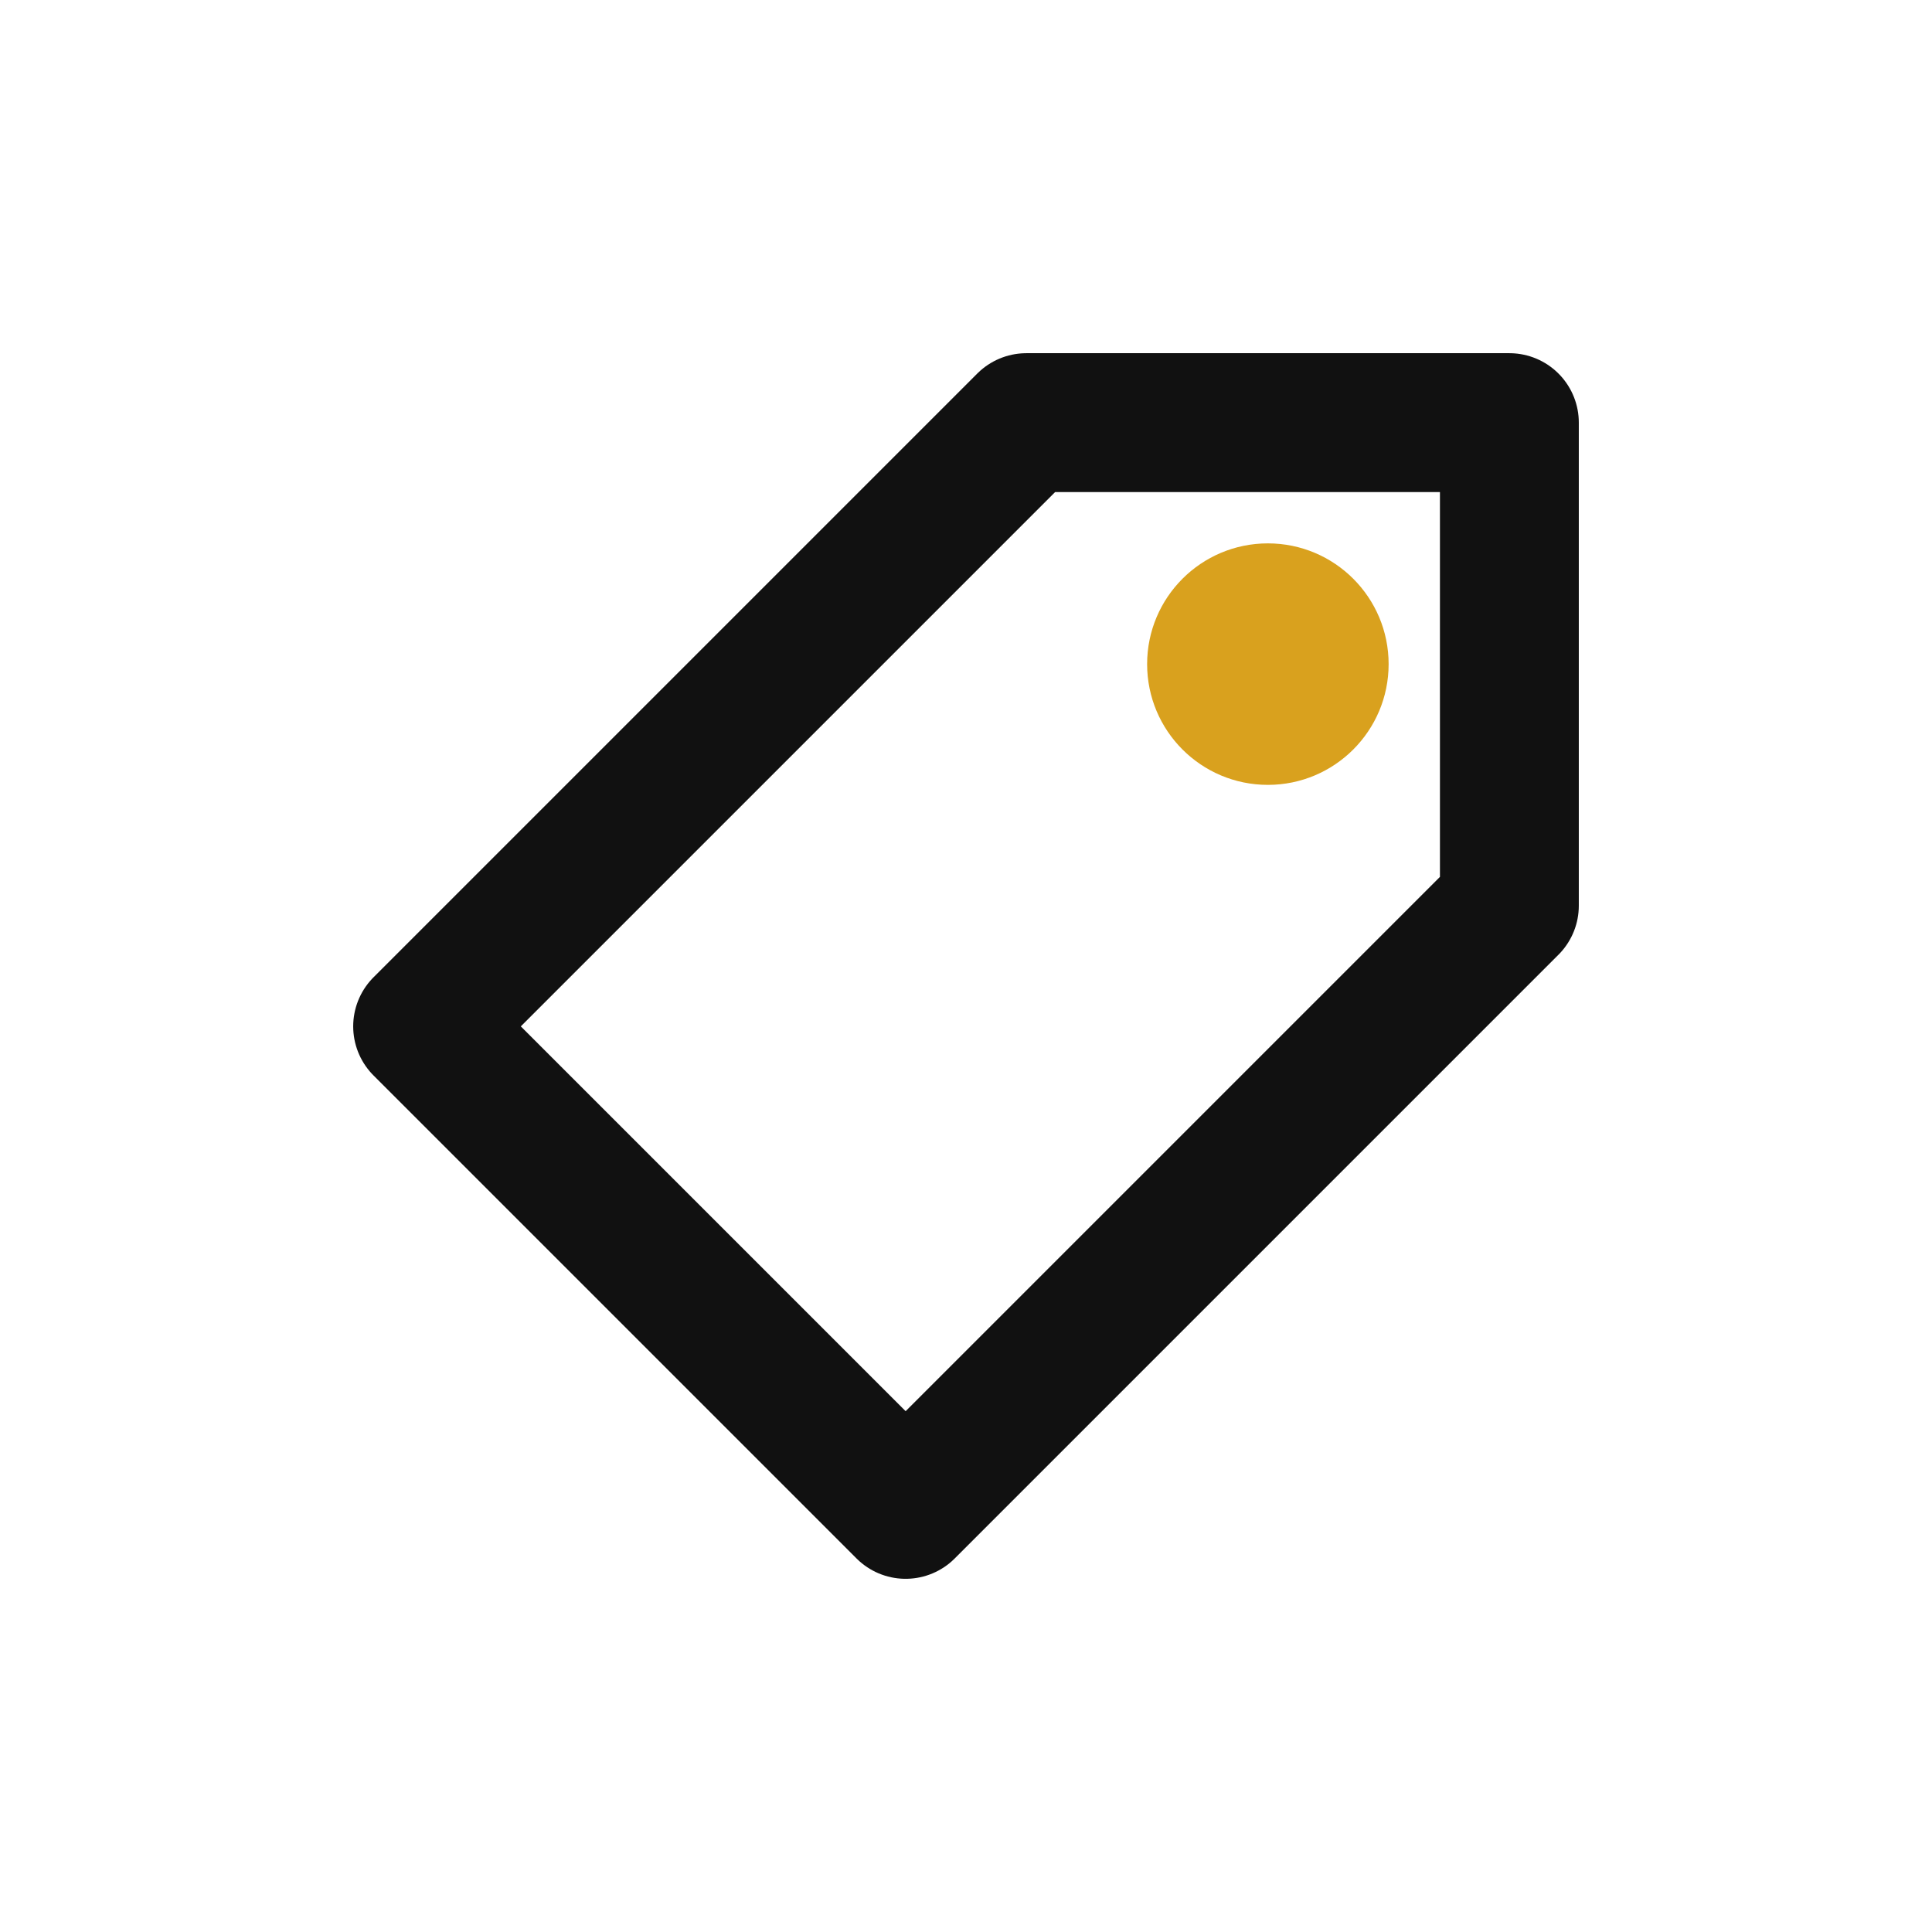
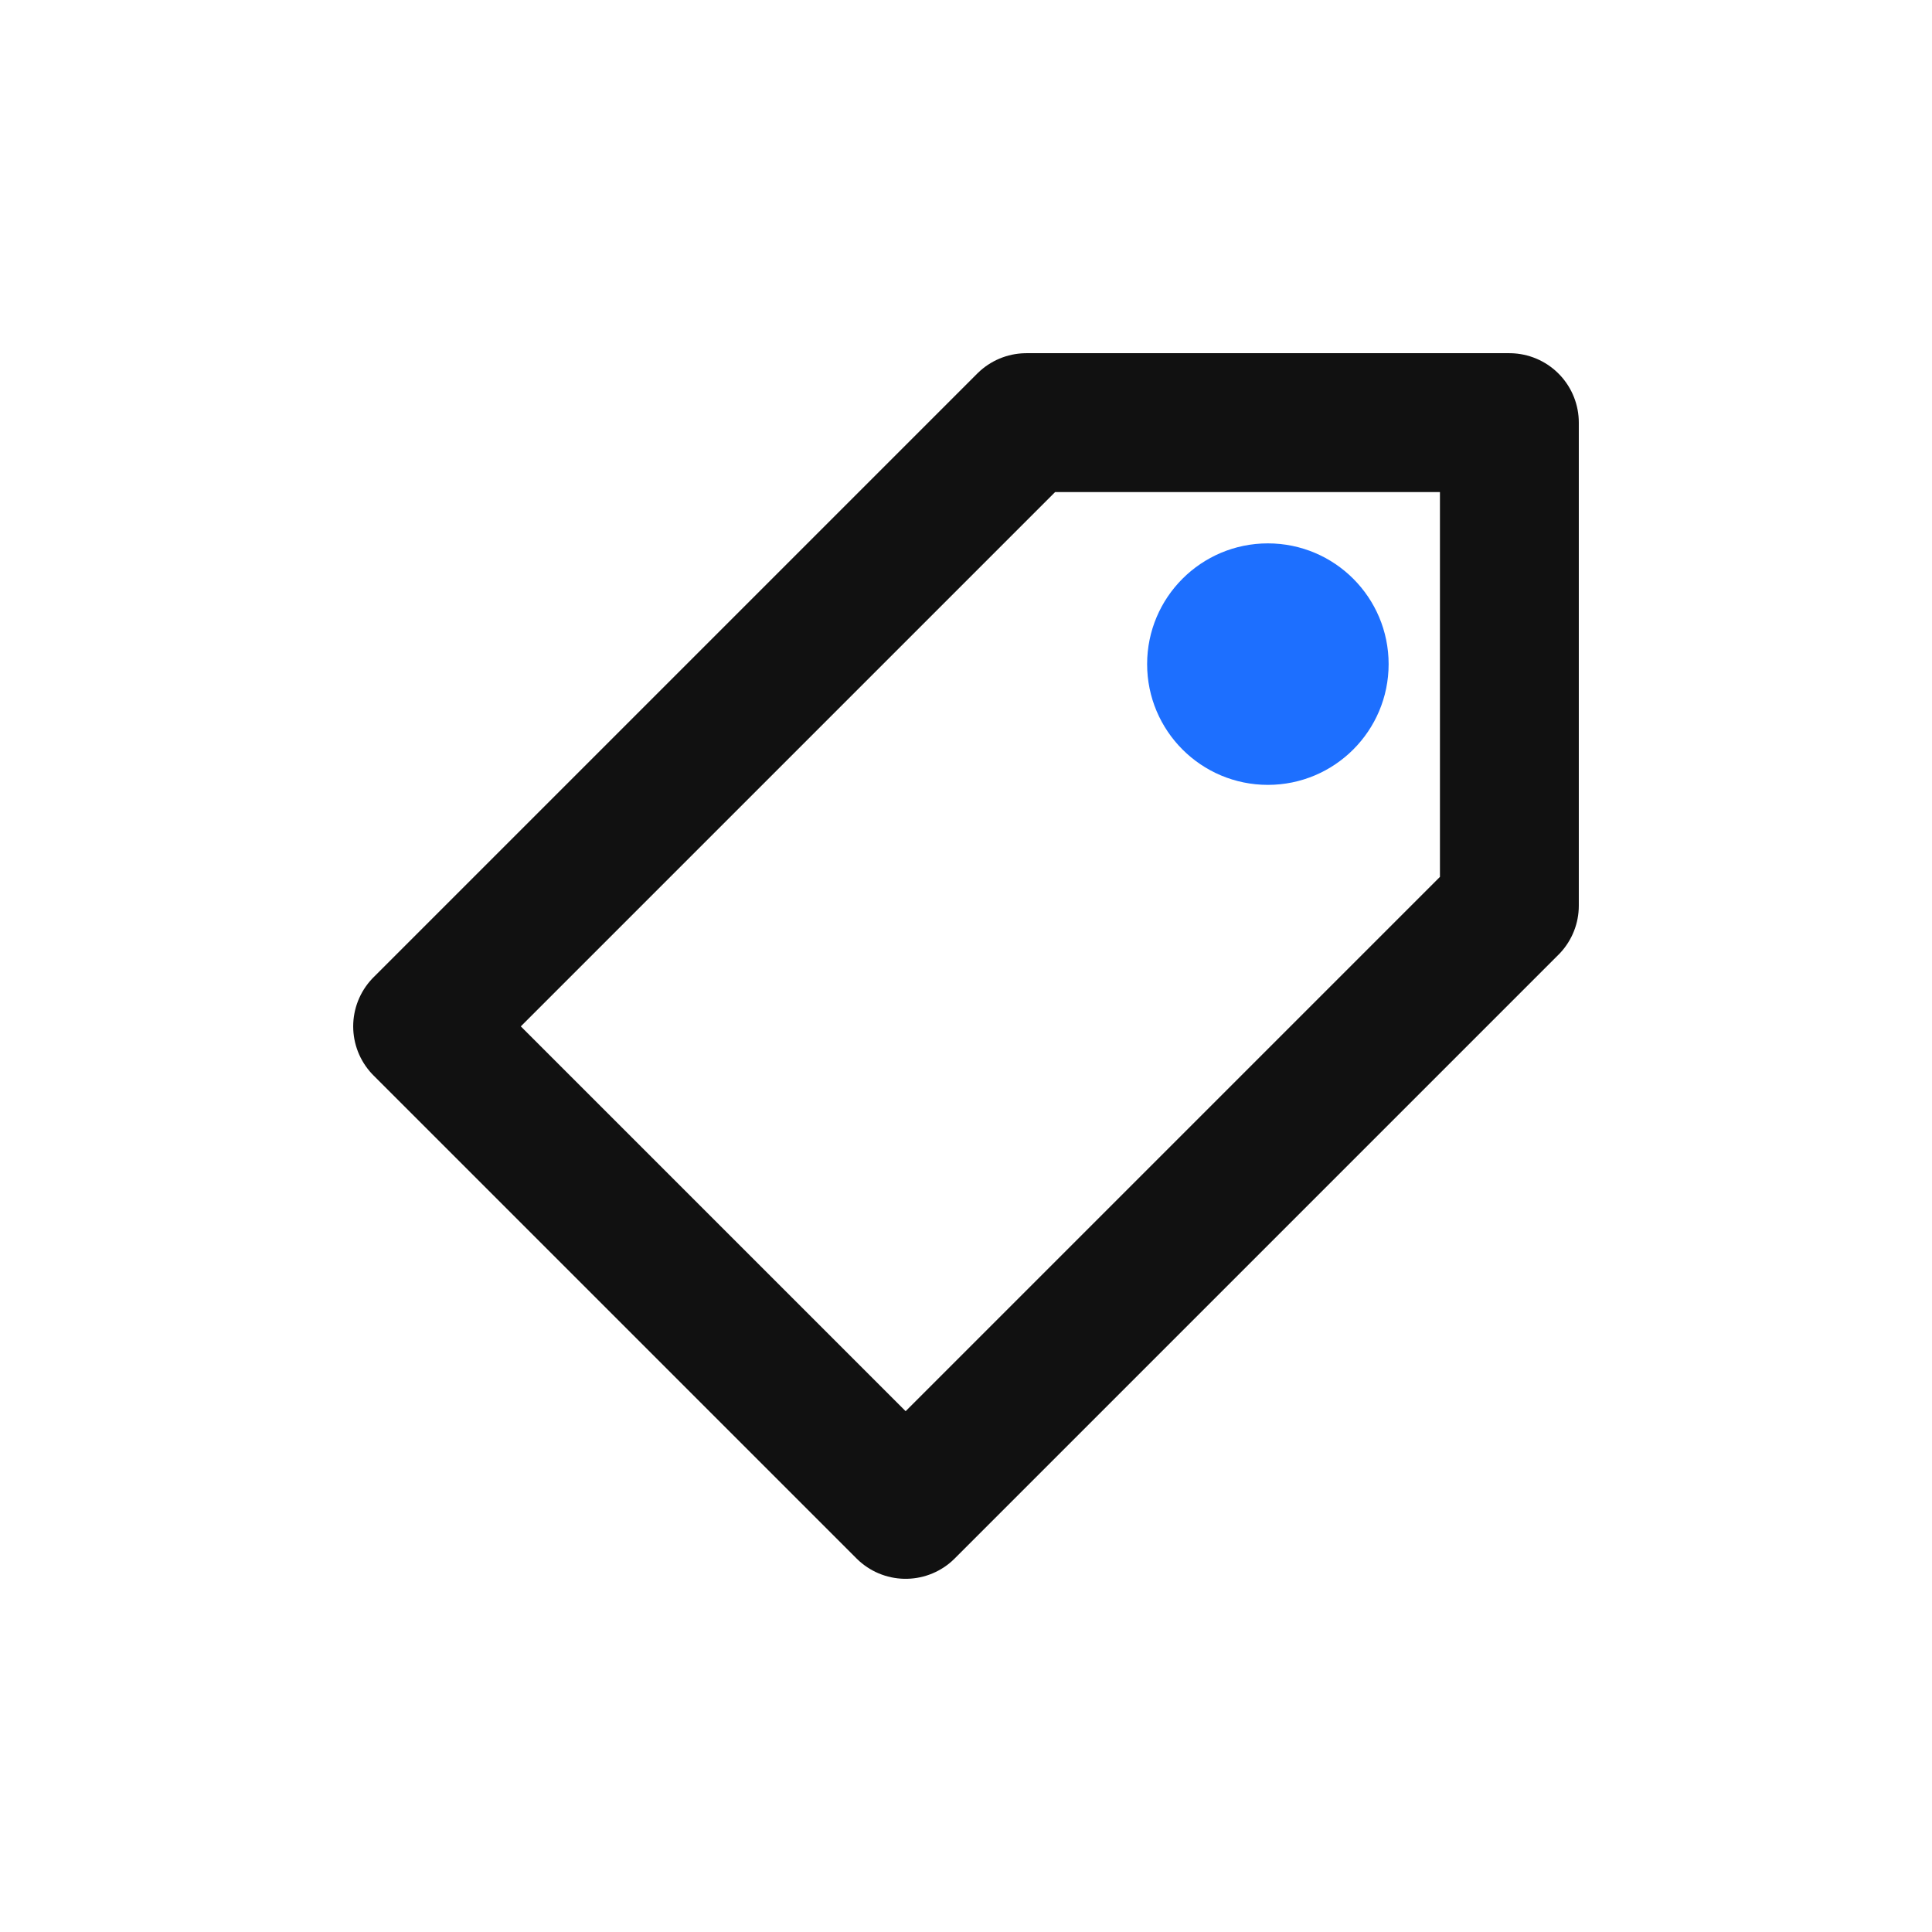
<svg xmlns="http://www.w3.org/2000/svg" width="32" height="32" viewBox="0 0 32 32" fill="none">
  <path d="M7 17L17 7H25V15L15 25L7 17Z" stroke="#111111" stroke-width="2.3" stroke-linejoin="round" />
-   <circle cx="21" cy="11" r="2" fill="#D9A11E" />
+   <circle cx="21" cy="11" r="2" fill="#1D6FFF" />
</svg>
